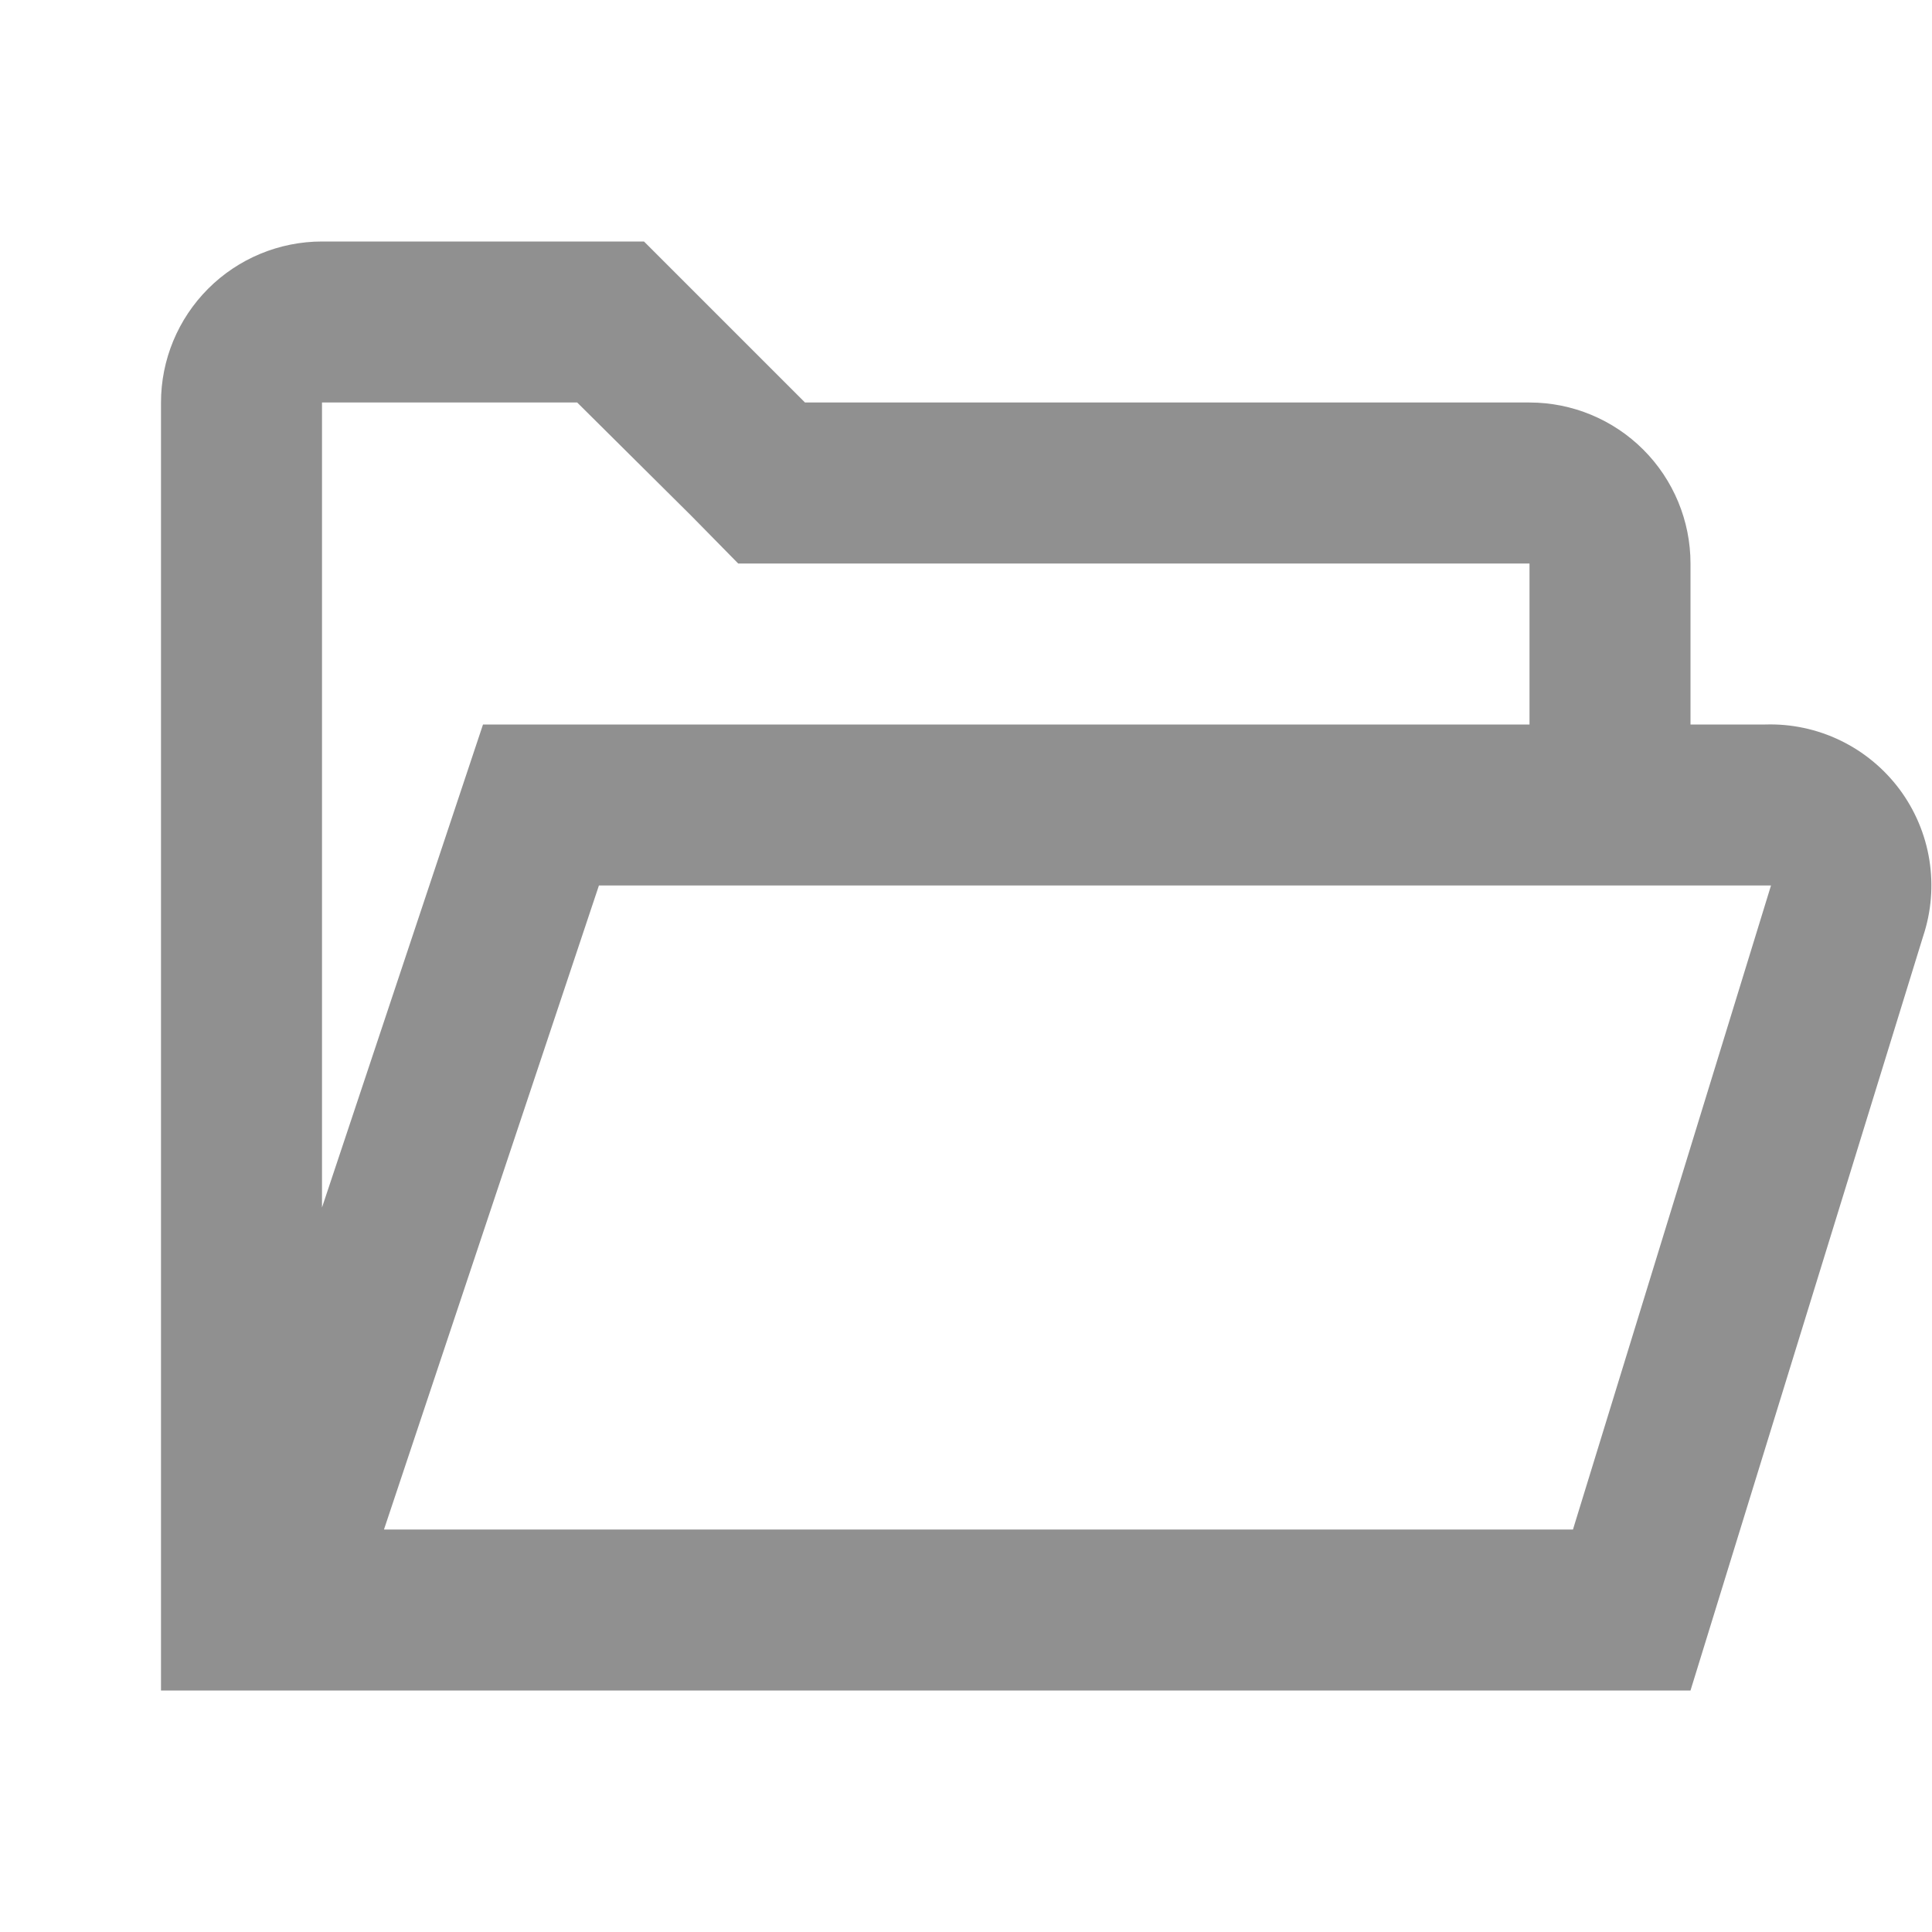
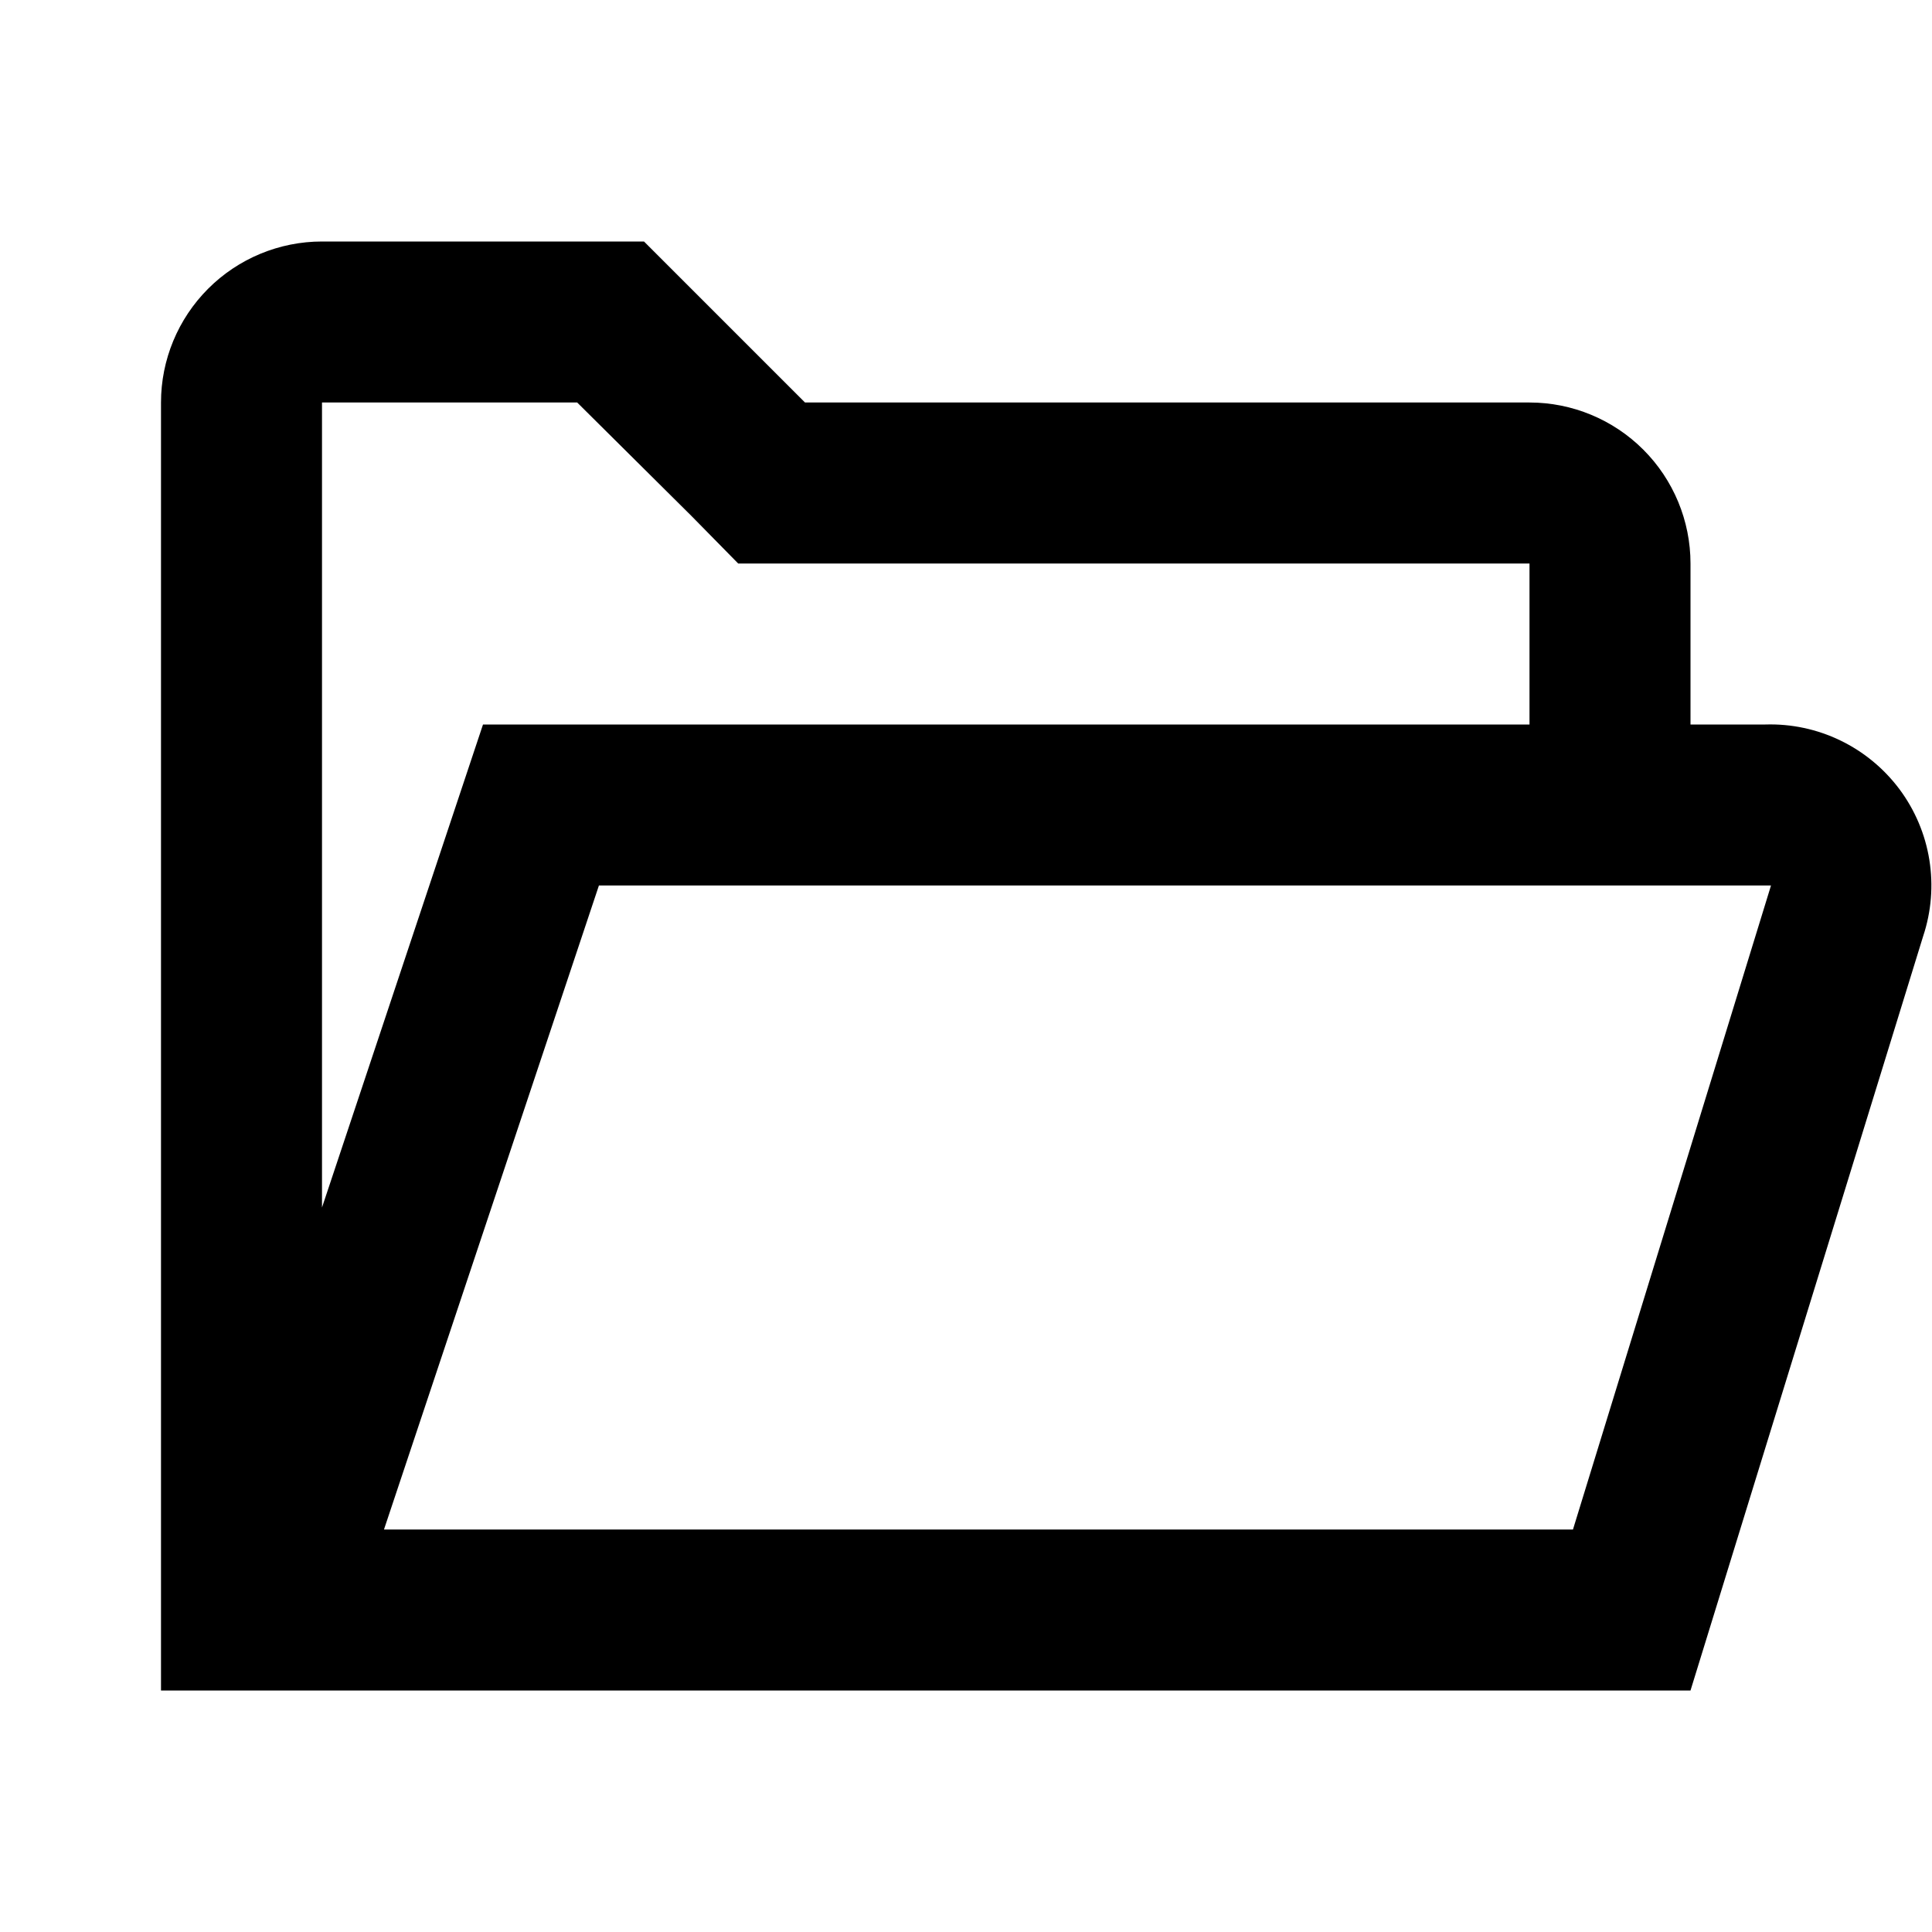
<svg xmlns="http://www.w3.org/2000/svg" width="24" height="24" viewBox="0 0 24 24">
-   <path d="M21.93 9H21V7C21 6.47 20.789 5.961 20.414 5.586C20.039 5.211 19.53 5 19 5H10L8 3H4C3.47 3 2.961 3.211 2.586 3.586C2.211 3.961 2 4.47 2 5L2 21H21L23.89 11.63C23.992 11.324 24.018 10.999 23.967 10.681C23.916 10.363 23.788 10.062 23.596 9.804C23.403 9.546 23.151 9.338 22.861 9.198C22.571 9.058 22.252 8.99 21.93 9ZM4 5H7.17L8.59 6.41L9.17 7H19V9H6L4 15V5ZM22 11L19.54 19H4.77L7.44 11H22Z" fill="#909090" />
+   <path d="M21.93 9H21V7C21 6.47 20.789 5.961 20.414 5.586C20.039 5.211 19.53 5 19 5H10L8 3H4C3.47 3 2.961 3.211 2.586 3.586C2.211 3.961 2 4.47 2 5L2 21H21L23.89 11.63C23.992 11.324 24.018 10.999 23.967 10.681C23.916 10.363 23.788 10.062 23.596 9.804C23.403 9.546 23.151 9.338 22.861 9.198C22.571 9.058 22.252 8.99 21.93 9ZM4 5H7.17L8.59 6.41L9.17 7H19V9H6L4 15V5ZM22 11L19.54 19H4.77L7.44 11H22Z" />
</svg>
